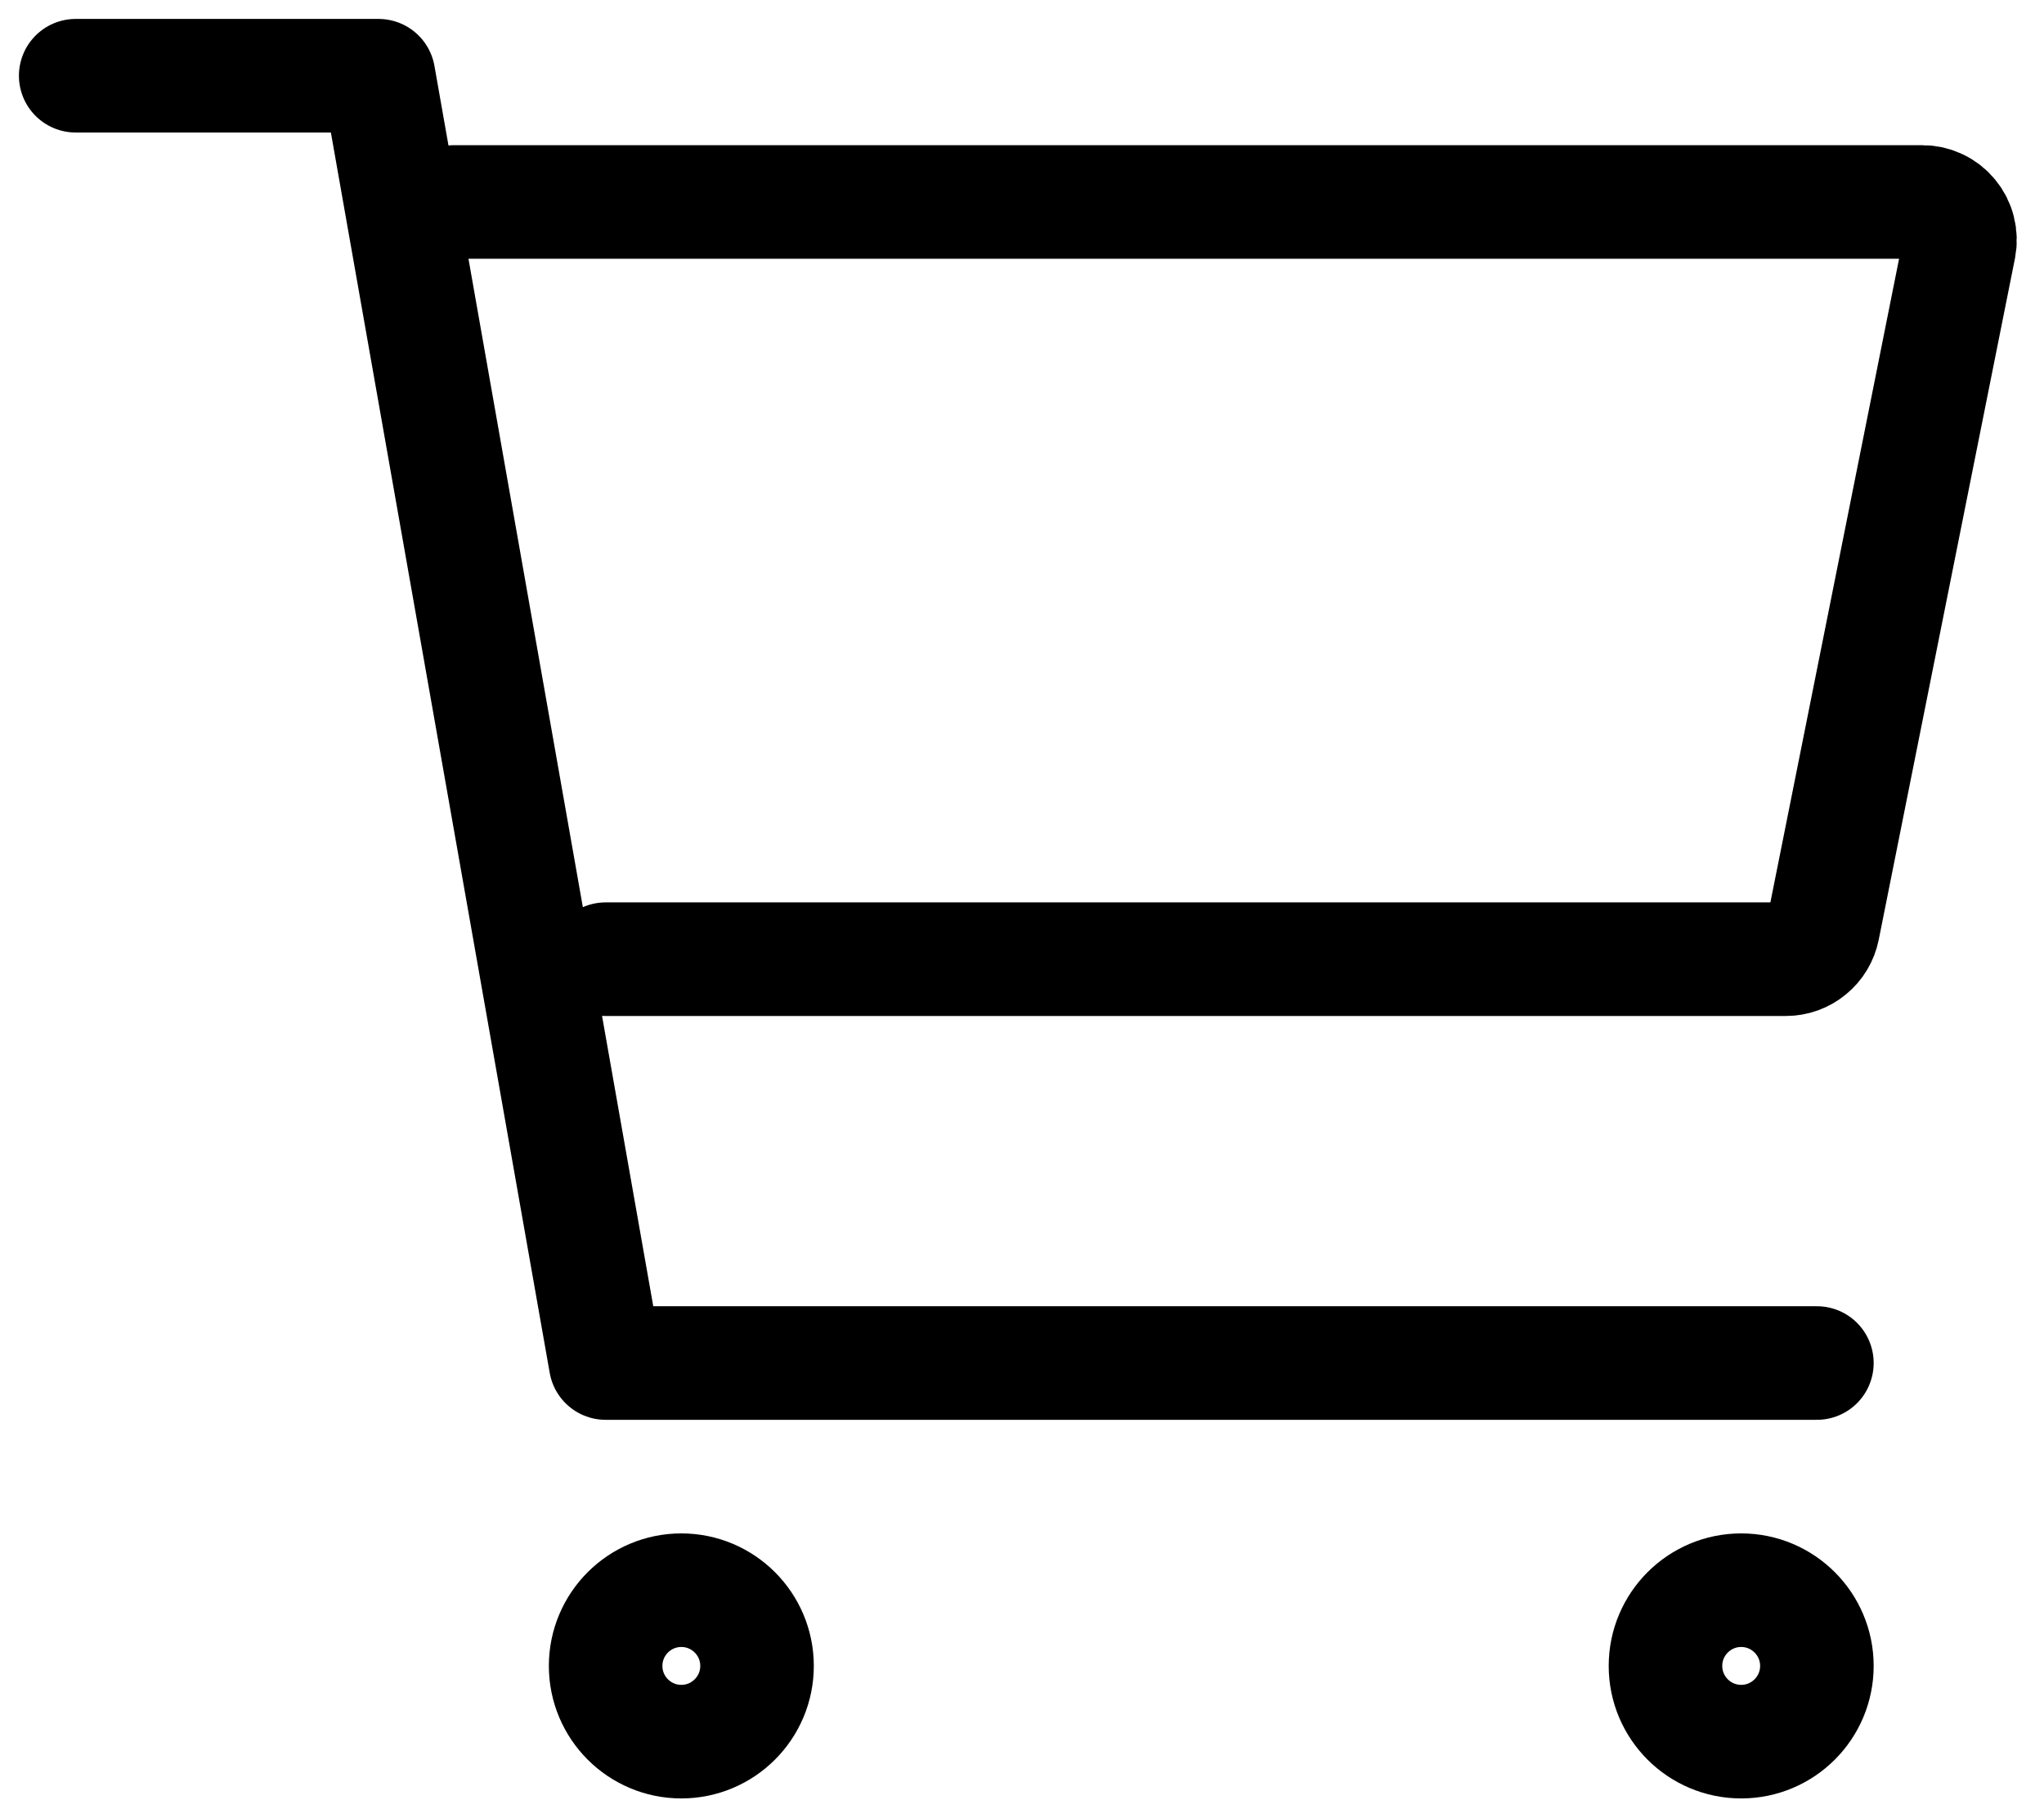
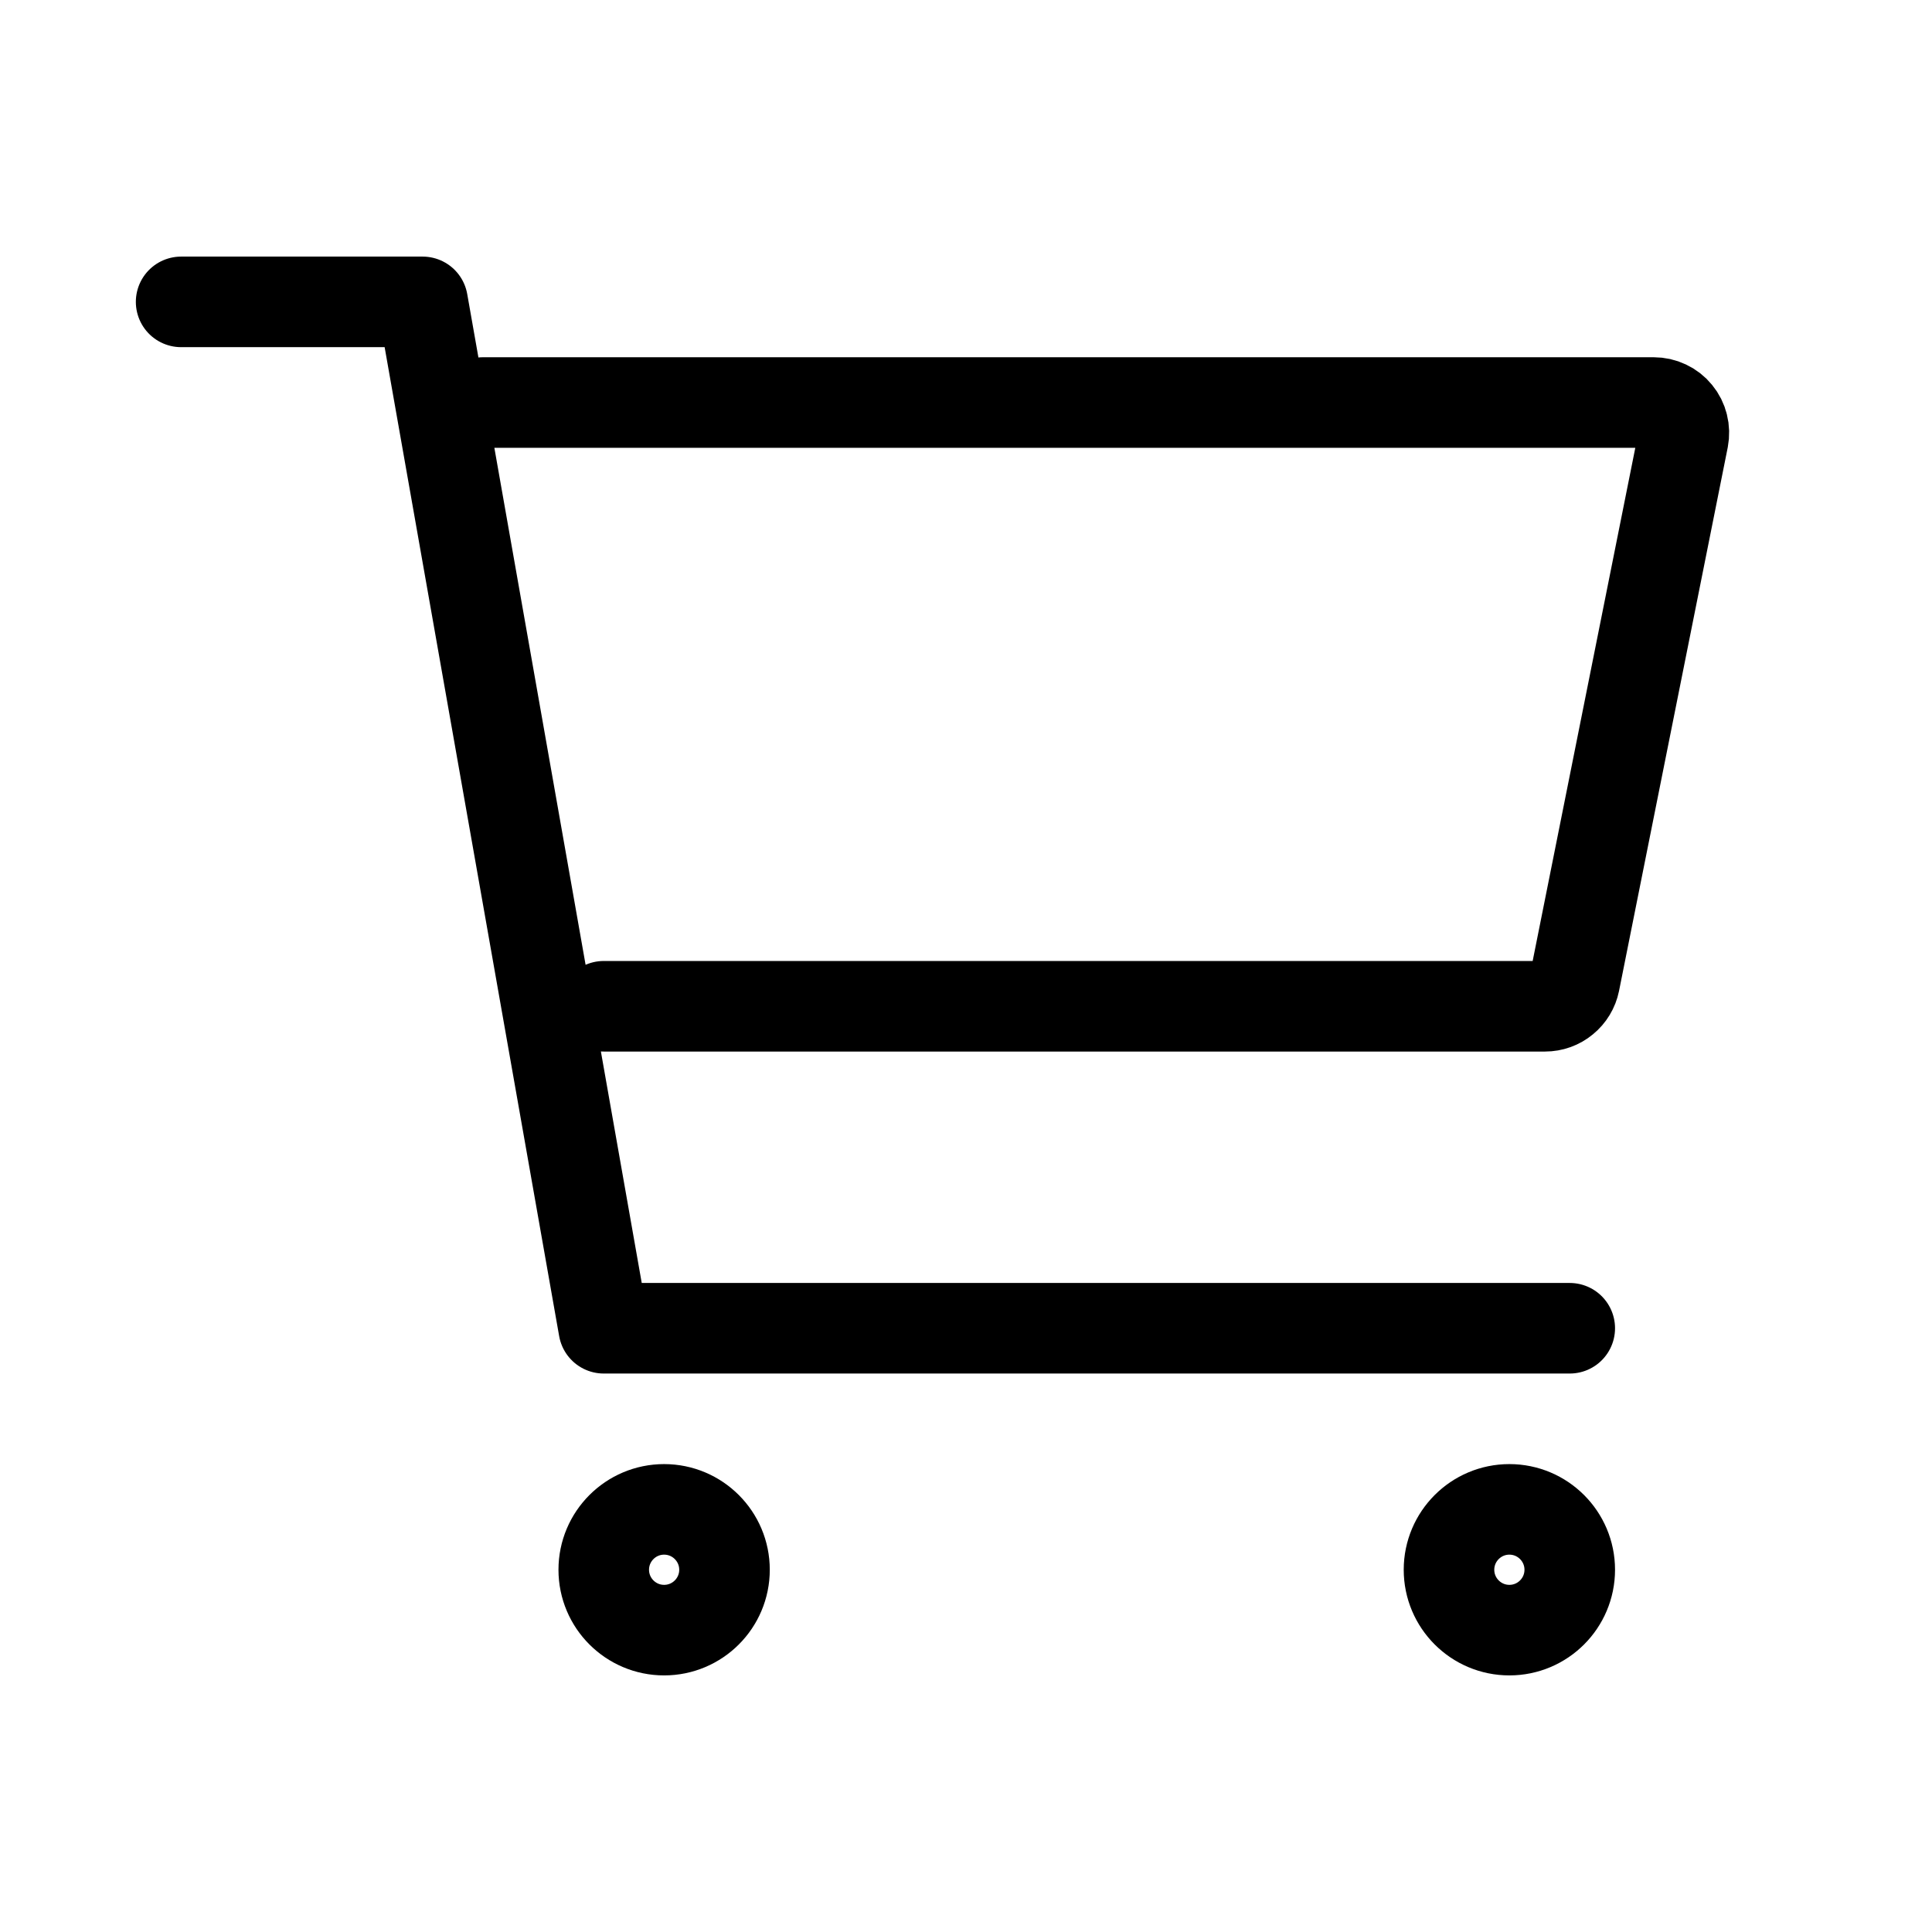
- <svg xmlns="http://www.w3.org/2000/svg" width="27" height="24" viewBox="0 0 27 24" fill="none">
-   <path d="M1 1H5L8 18H24M8 12.667H23.59C23.706 12.667 23.818 12.627 23.907 12.553C23.997 12.48 24.058 12.378 24.081 12.265L25.881 3.265C25.895 3.192 25.893 3.117 25.875 3.046C25.858 2.974 25.824 2.907 25.777 2.85C25.73 2.792 25.671 2.746 25.604 2.715C25.537 2.683 25.464 2.667 25.39 2.667H6M10 22C10 22.552 9.552 23 9 23C8.448 23 8 22.552 8 22C8 21.448 8.448 21 9 21C9.552 21 10 21.448 10 22ZM24 22C24 22.552 23.552 23 23 23C22.448 23 22 22.552 22 22C22 21.448 22.448 21 23 21C23.552 21 24 21.448 24 22Z" stroke="black" stroke-width="1.5" stroke-linecap="round" stroke-linejoin="round" />
+ <svg xmlns="http://www.w3.org/2000/svg" width="32" height="32" viewBox="0 0 32 32" fill="none">
+   <path d="M3 5H7L10 22H26M10 16.667H25.59C25.706 16.667 25.818 16.627 25.907 16.553C25.997 16.48 26.058 16.378 26.081 16.265L27.881 7.265C27.895 7.192 27.893 7.117 27.875 7.046C27.858 6.974 27.824 6.907 27.777 6.85C27.73 6.792 27.671 6.746 27.604 6.715C27.537 6.683 27.464 6.667 27.39 6.667H8M12 26C12 26.552 11.552 27 11 27C10.448 27 10 26.552 10 26C10 25.448 10.448 25 11 25C11.552 25 12 25.448 12 26ZM26 26C26 26.552 25.552 27 25 27C24.448 27 24 26.552 24 26C24 25.448 24.448 25 25 25C25.552 25 26 25.448 26 26Z" stroke="black" stroke-width="1.5" stroke-linecap="round" stroke-linejoin="round" />
</svg>
